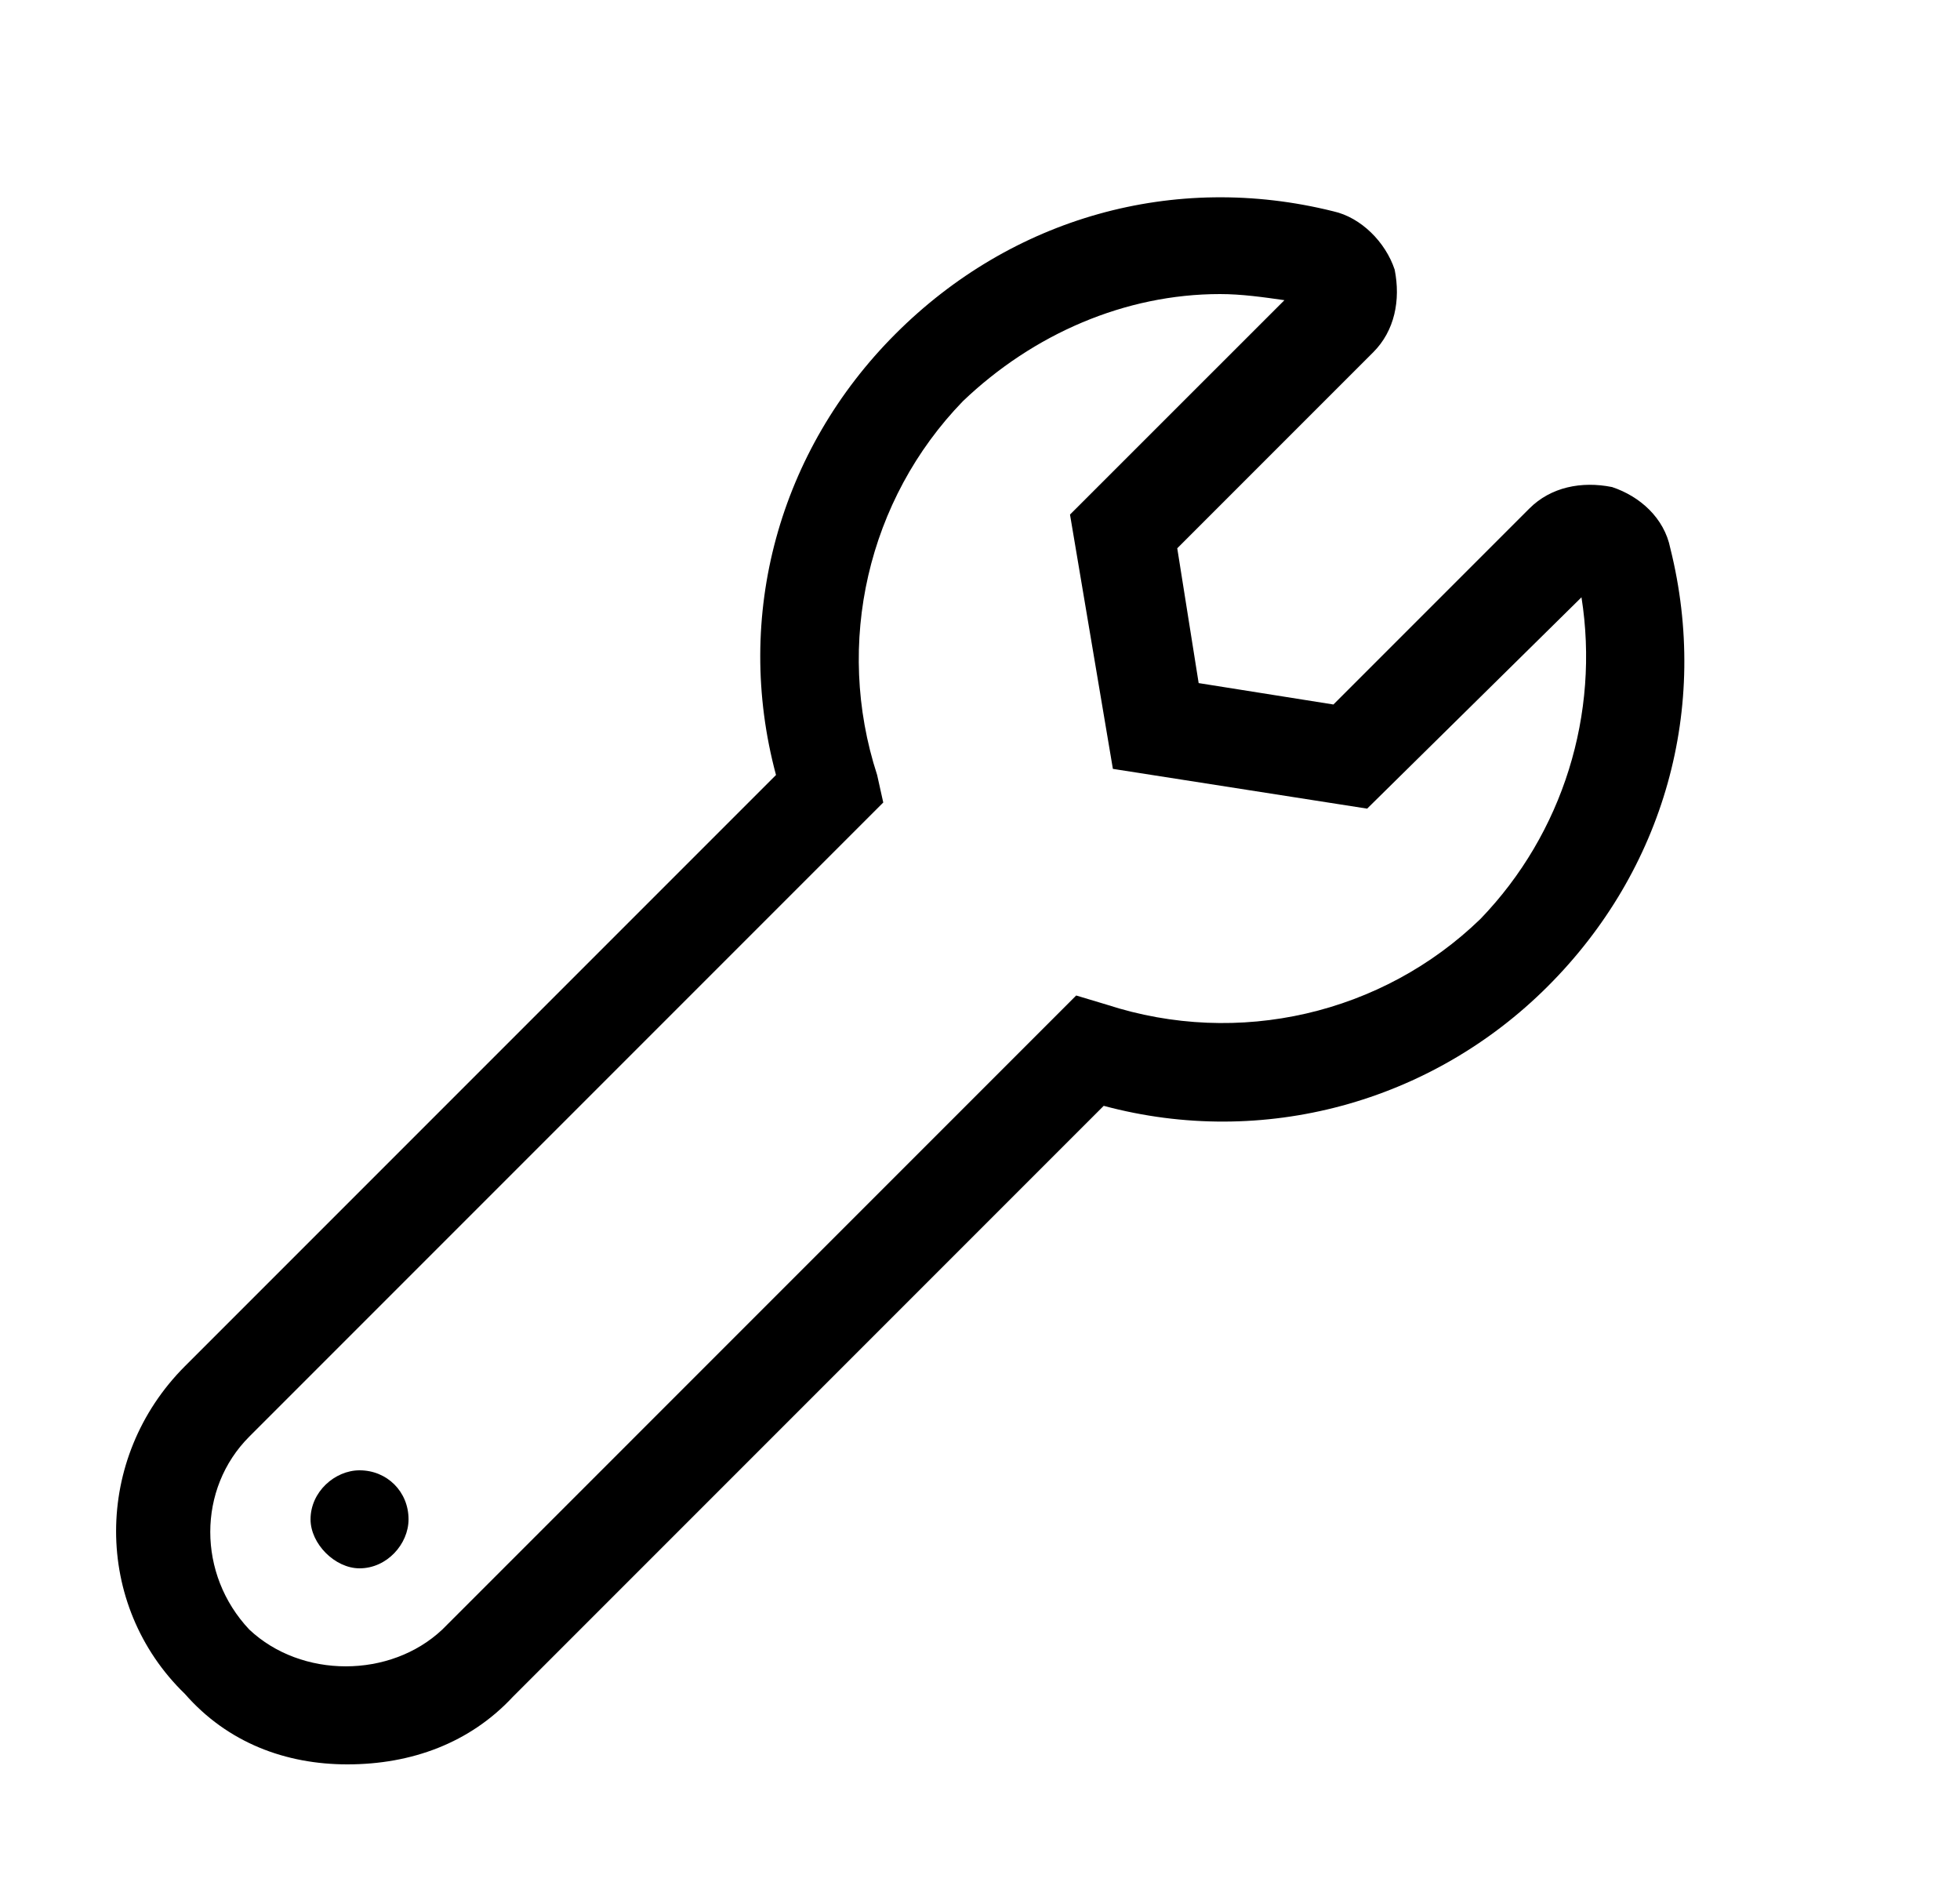
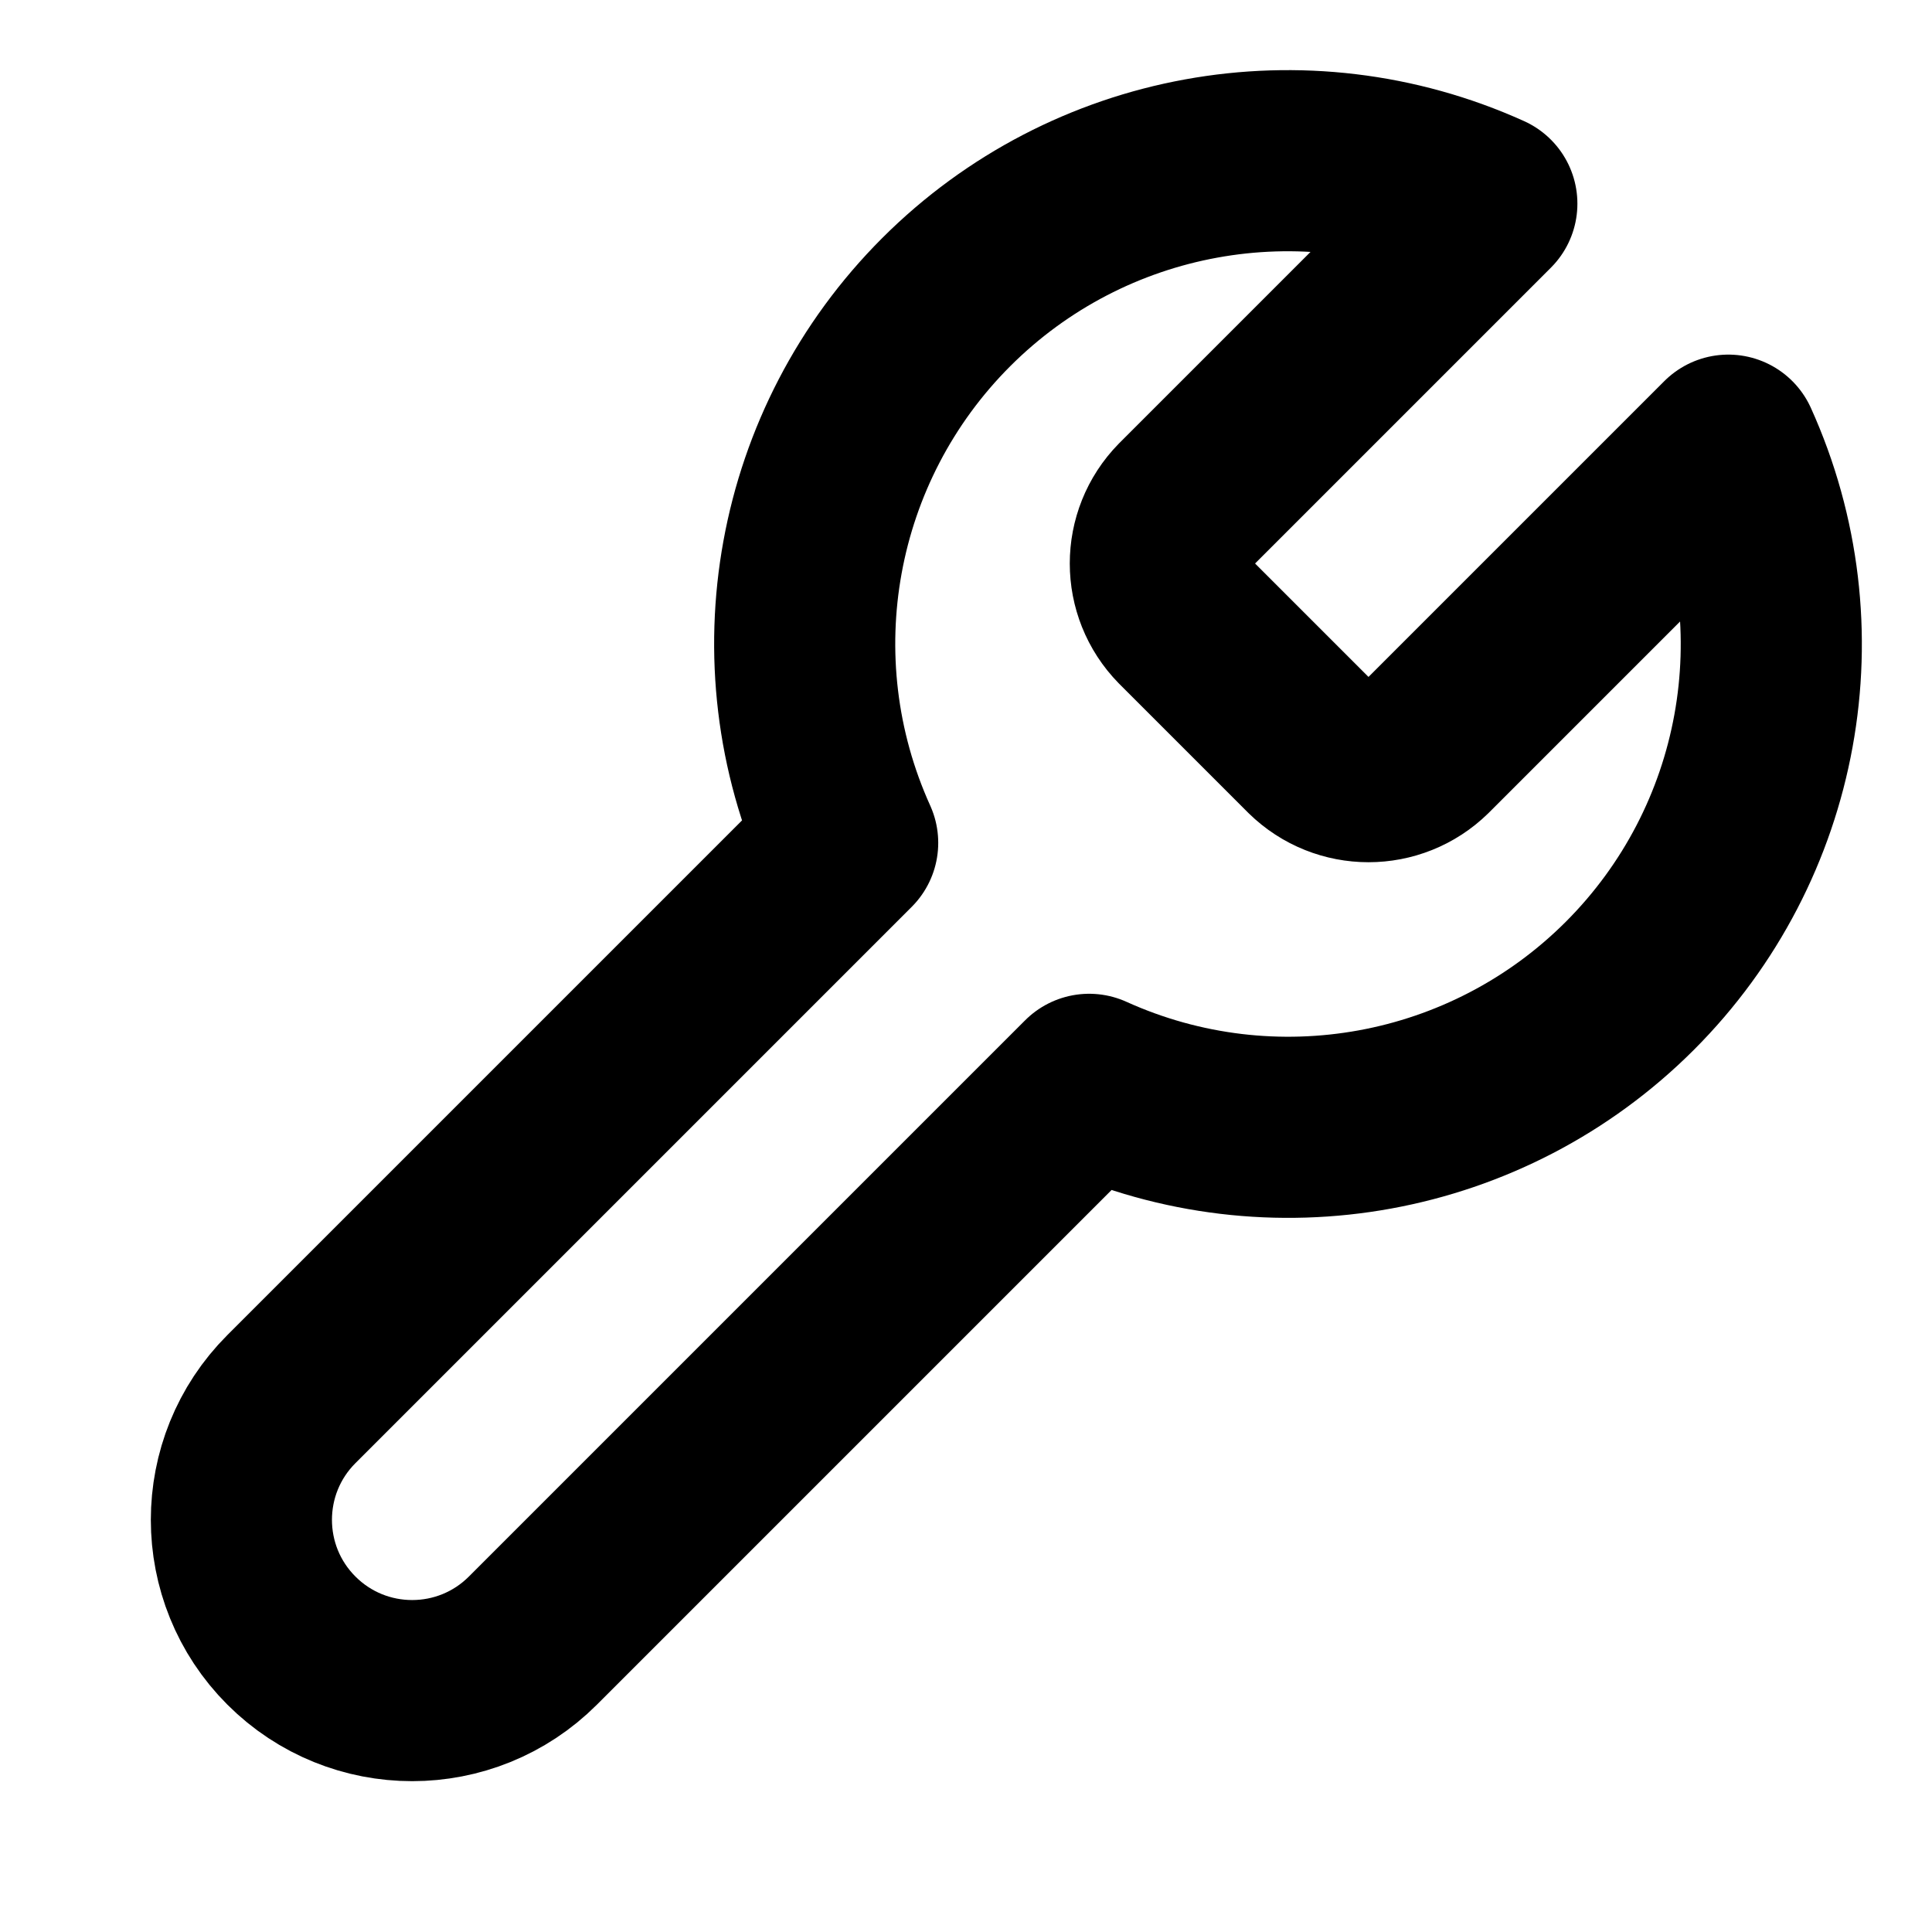
- <svg xmlns="http://www.w3.org/2000/svg" width="25" height="24" viewBox="0 0 25 24">
-   <path d="M21.305 6.992C21.812 9.023 21.227 11.094 19.742 12.578C18.258 14.062 16.109 14.648 14.078 14.102L6.539 21.641C5.992 22.227 5.25 22.5 4.43 22.5C3.648 22.5 2.906 22.227 2.359 21.602C1.188 20.469 1.188 18.594 2.359 17.422L9.898 9.883C9.352 7.852 9.938 5.742 11.422 4.258C12.906 2.773 14.977 2.188 17.008 2.695C17.359 2.773 17.672 3.086 17.789 3.438C17.867 3.828 17.789 4.219 17.516 4.492L15.016 6.992L15.289 8.711L17.008 8.984L19.508 6.484C19.781 6.211 20.172 6.133 20.562 6.211C20.914 6.328 21.227 6.602 21.305 6.992ZM18.883 11.719C19.938 10.625 20.406 9.102 20.172 7.617L17.438 10.312L14.195 9.805L13.648 6.562L16.383 3.828C16.109 3.789 15.836 3.75 15.562 3.75C14.352 3.75 13.18 4.258 12.281 5.117C11.07 6.367 10.641 8.203 11.188 9.883L11.266 10.234L3.18 18.32C2.516 18.984 2.516 20.078 3.18 20.781C3.844 21.406 4.977 21.406 5.641 20.781L13.727 12.695L14.117 12.812C15.797 13.359 17.633 12.93 18.883 11.719ZM4.586 18.75C4.938 18.75 5.211 19.023 5.211 19.375C5.211 19.688 4.938 20 4.586 20C4.273 20 3.961 19.688 3.961 19.375C3.961 19.023 4.273 18.75 4.586 18.75Z" />
+ <svg xmlns="http://www.w3.org/2000/svg" width="24" height="24" viewBox="0 0 24 24" fill="none" stroke="currentColor" stroke-width="2.25" stroke-linecap="round" stroke-linejoin="round" class="lucide lucide-wrench">
+   <path d="M14.7 6.3a1 1 0 0 0 0 1.4l1.6 1.6a1 1 0 0 0 1.4 0l3.77-3.77a6 6 0 0 1-7.94 7.94l-6.91 6.91a2.12 2.12 0 0 1-3-3l6.91-6.91a6 6 0 0 1 7.94-7.94l-3.76 3.76z" />
</svg>
